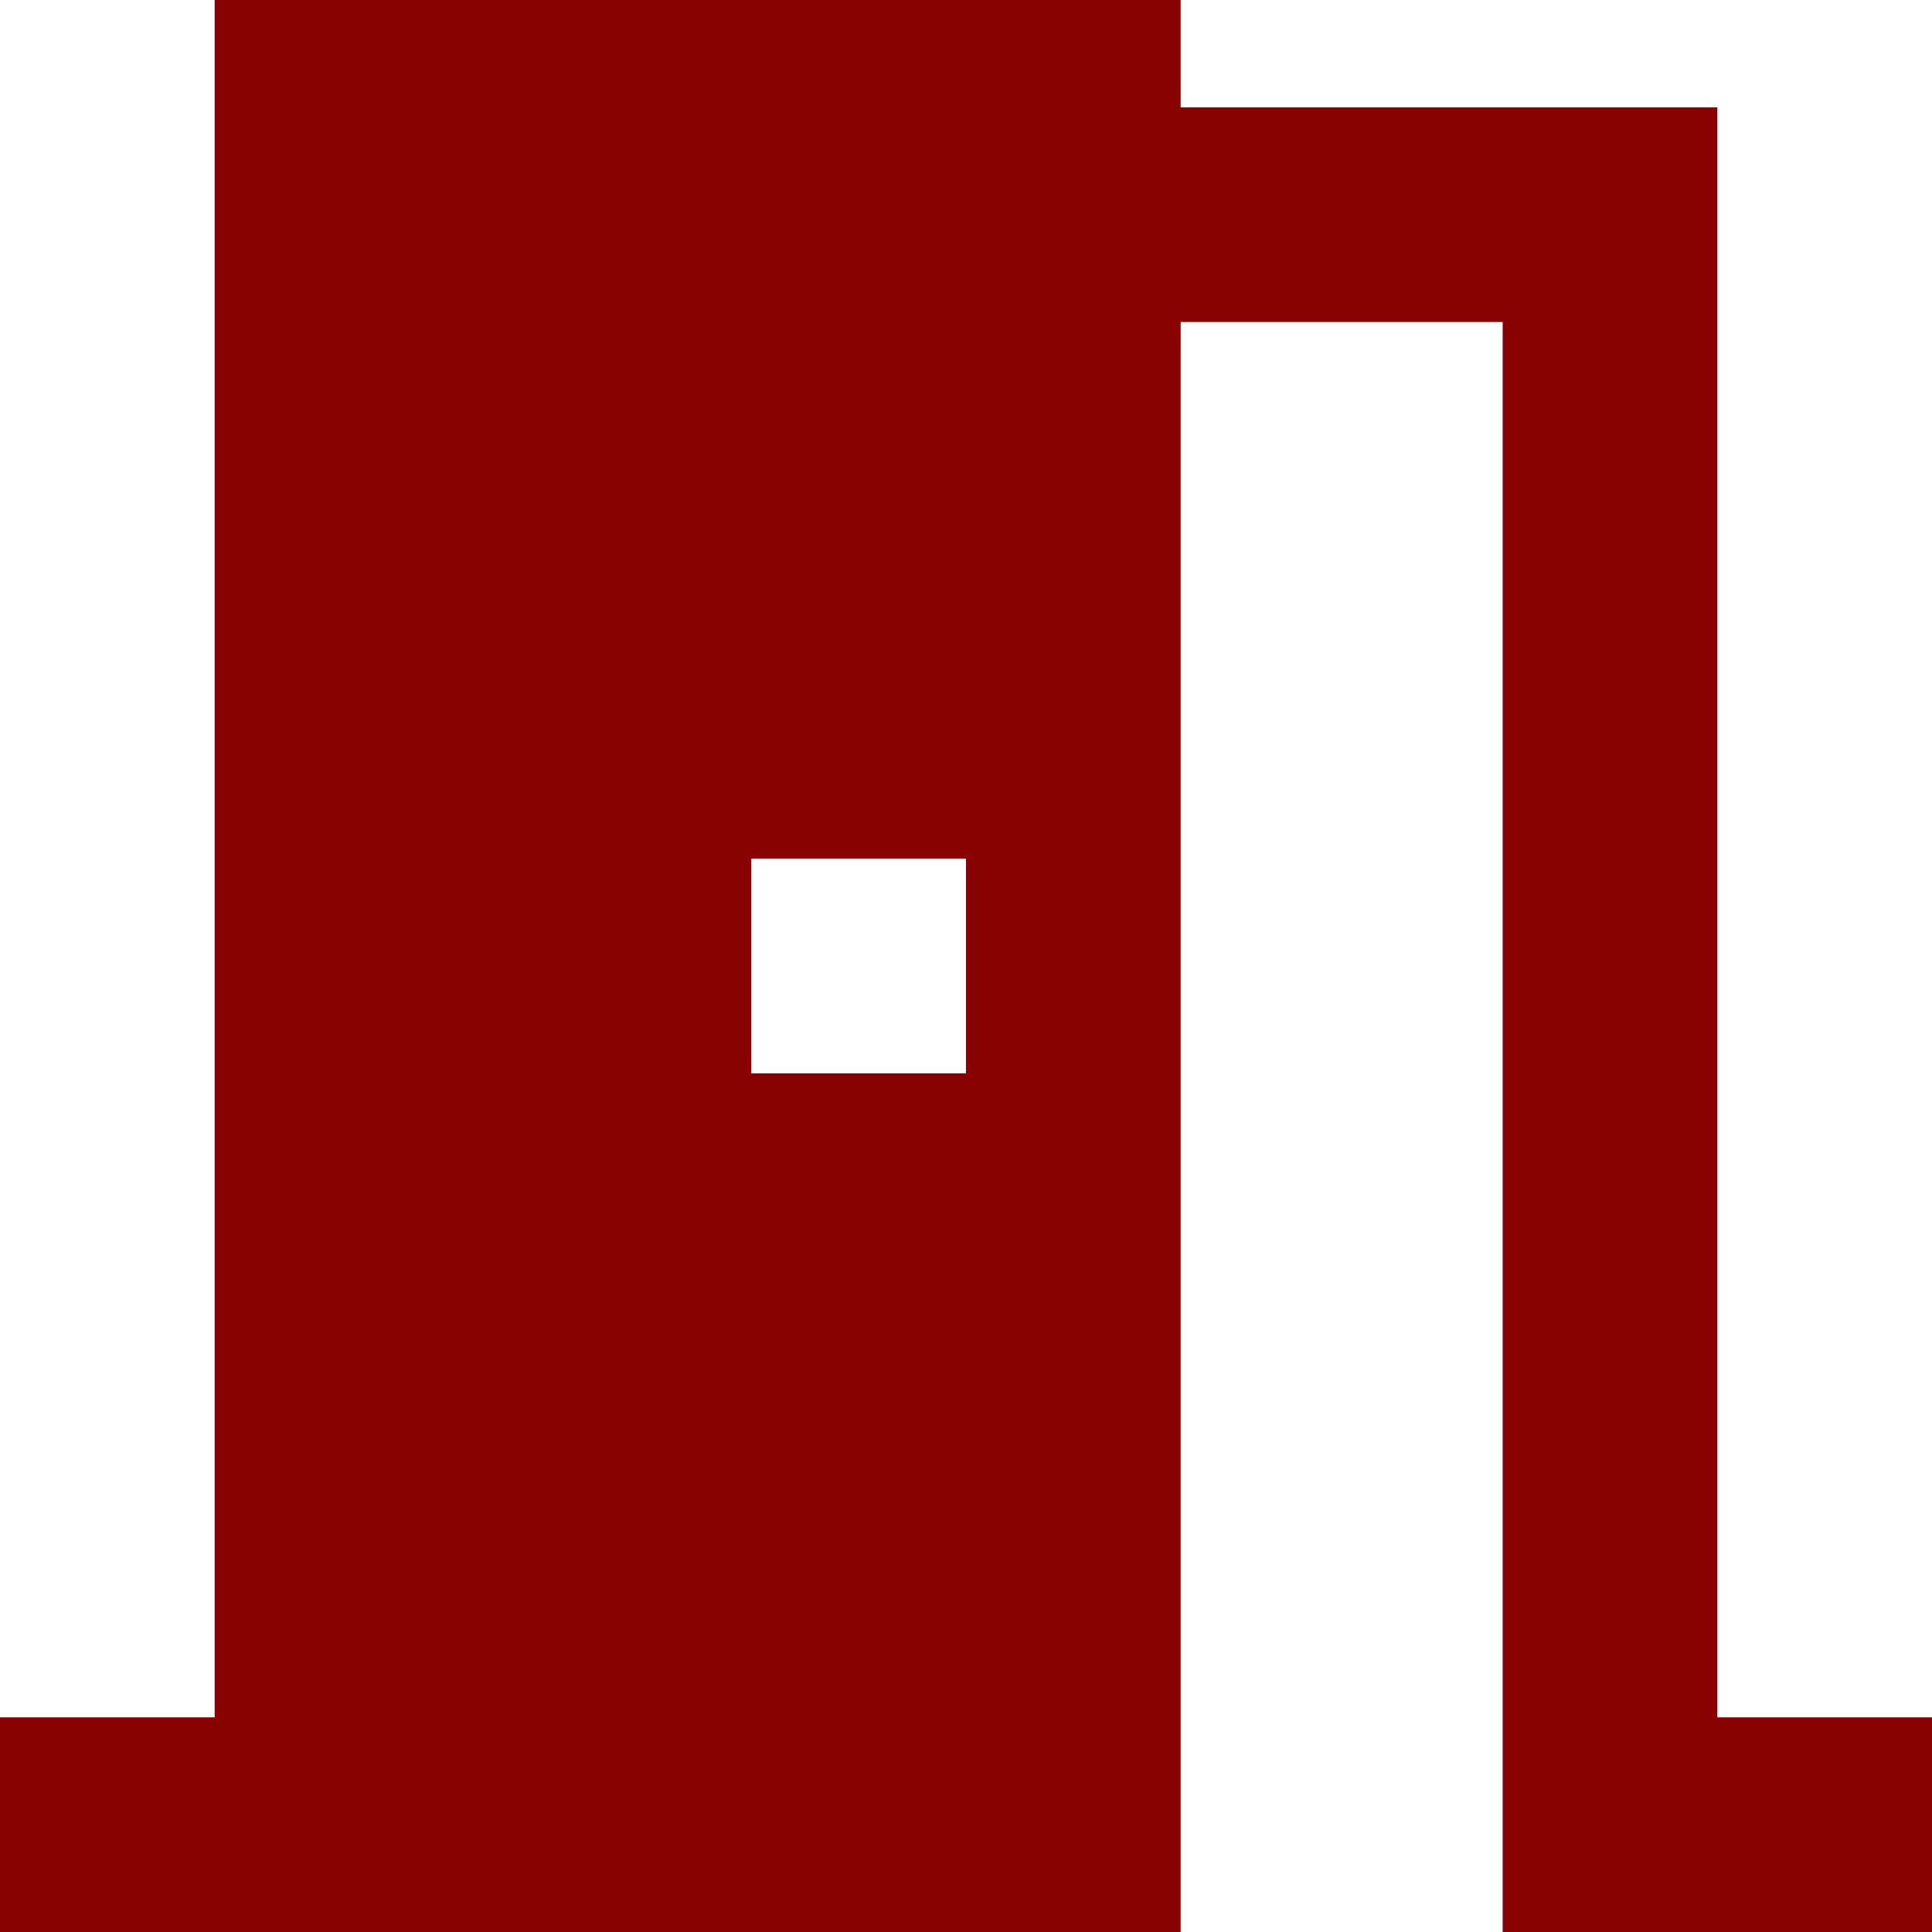
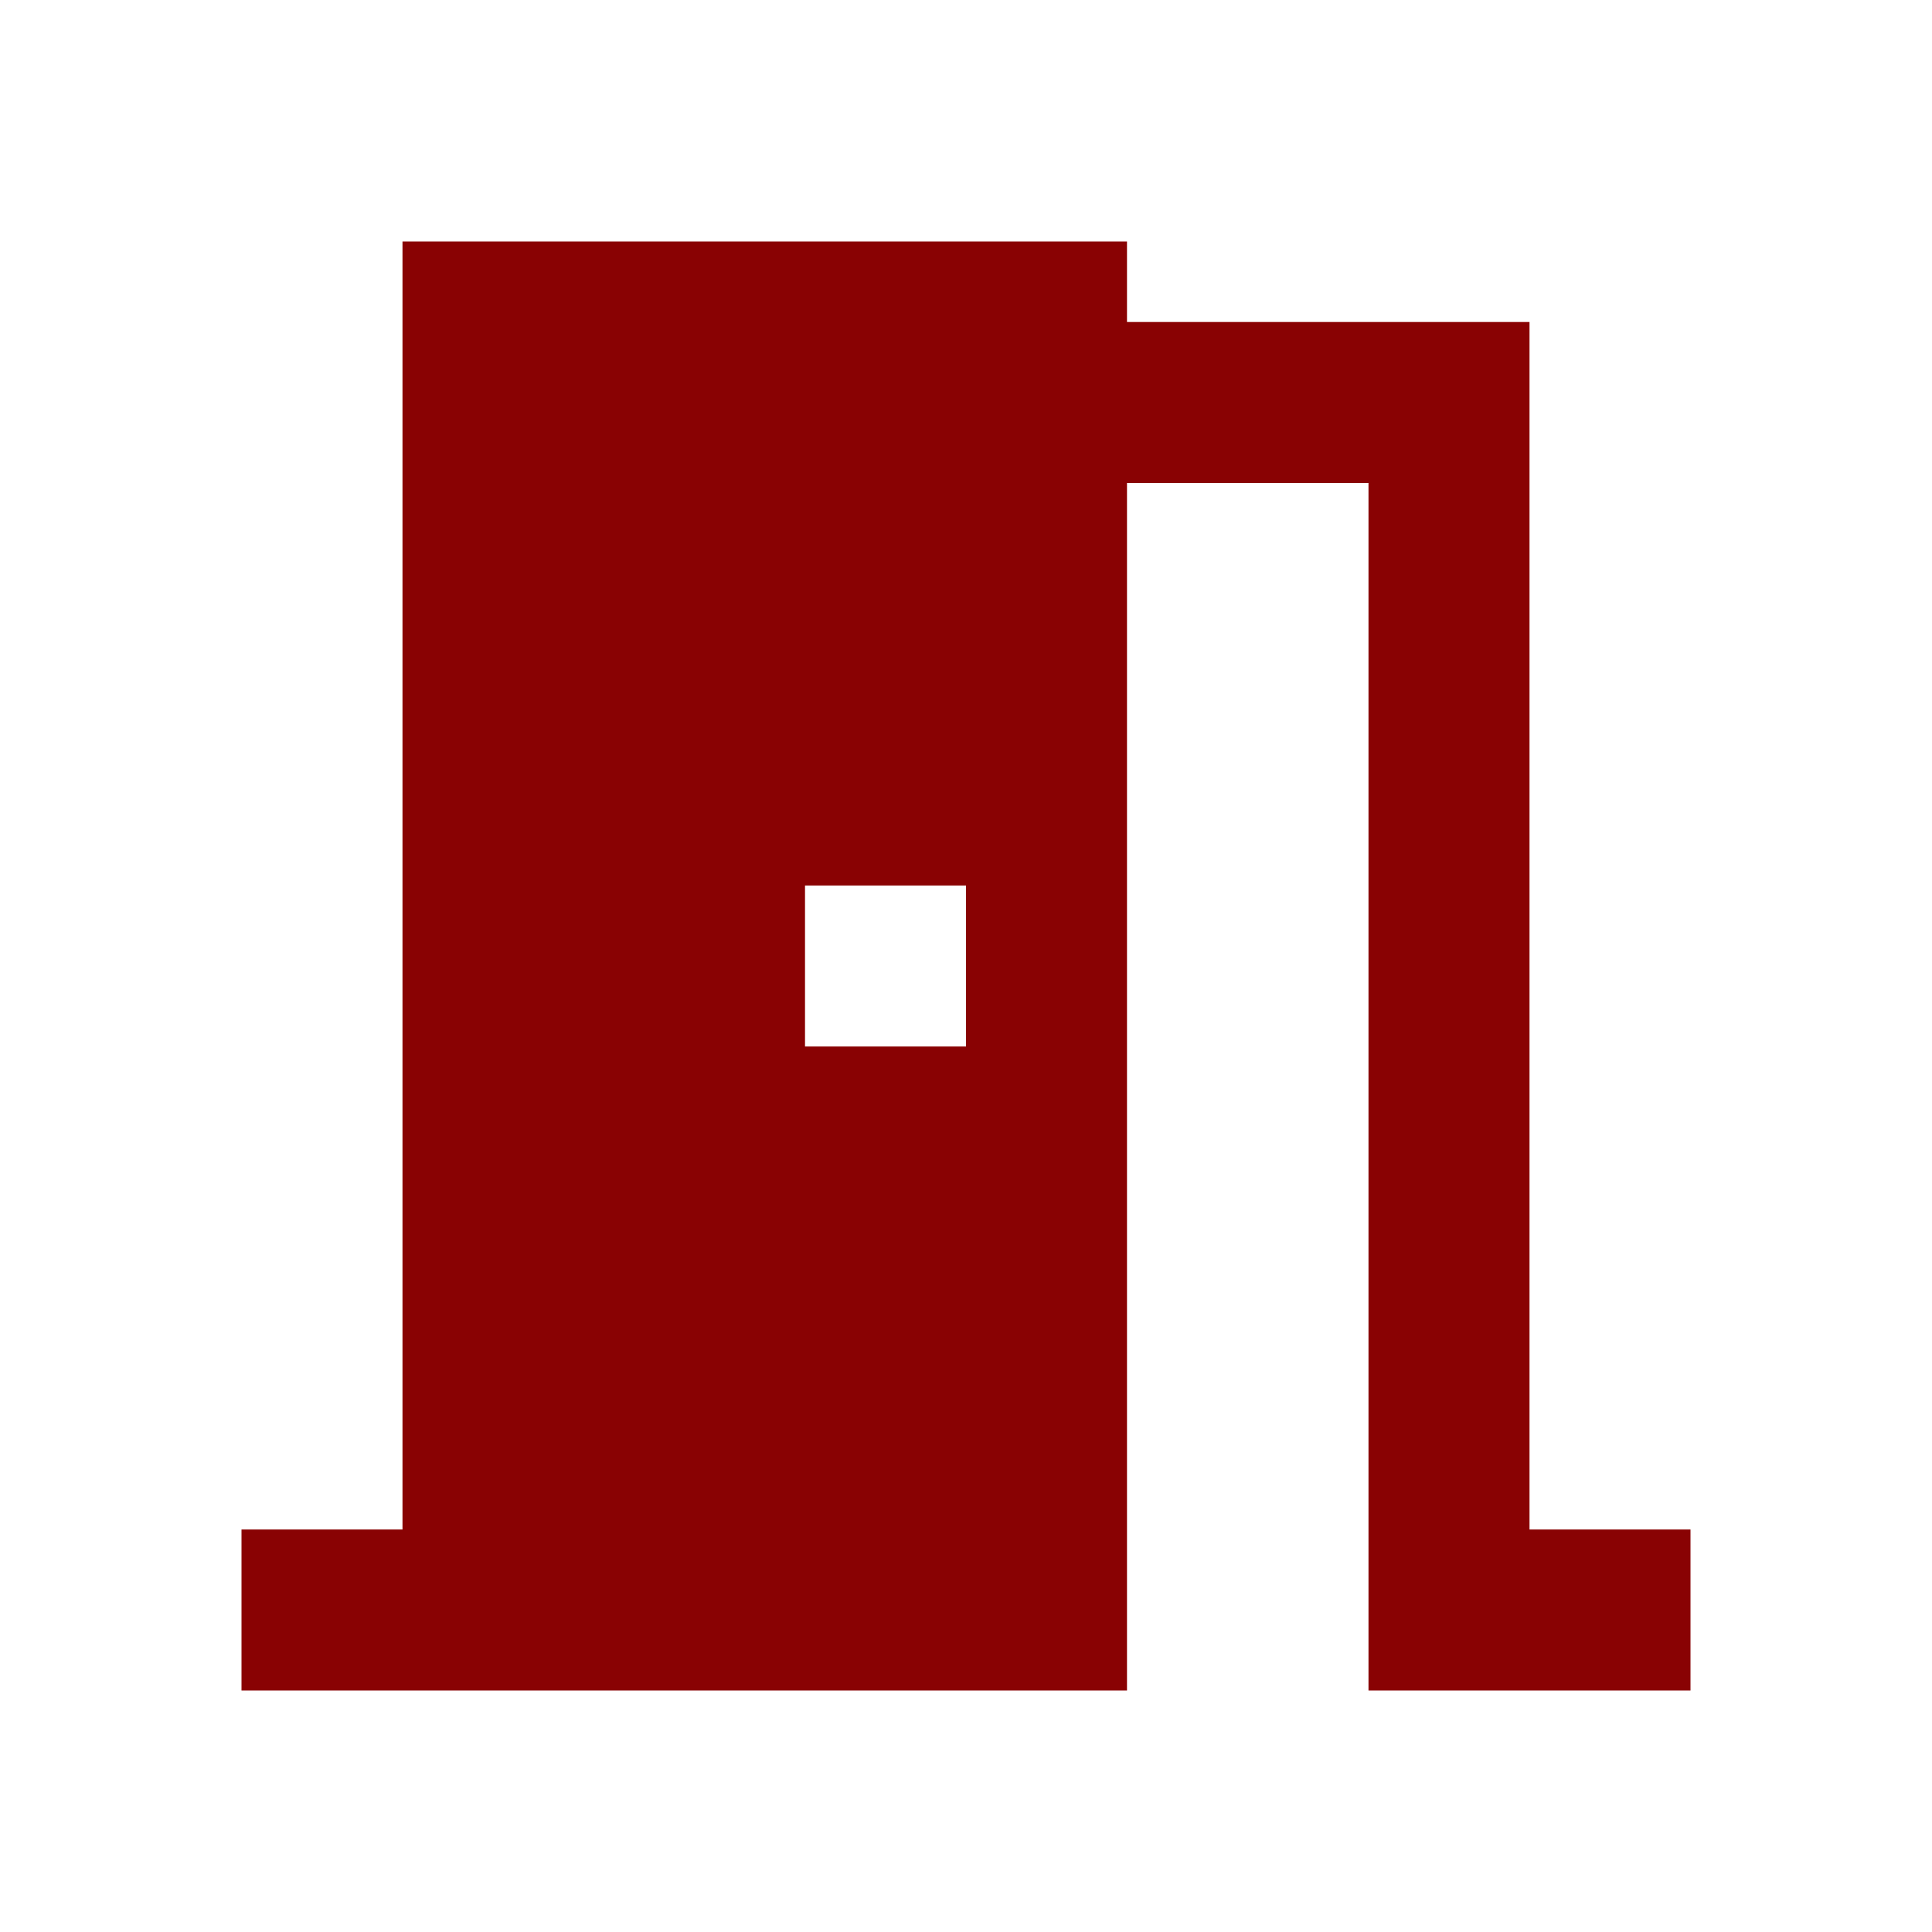
- <svg xmlns="http://www.w3.org/2000/svg" width="84" height="84" viewBox="0 0 84 84" fill="none">
-   <path d="M51.333 14V84H0V74.667H9.333V0H51.333V4.667H74.667V74.667H84V84H65.333V14H51.333ZM32.667 37.333V46.667H42V37.333H32.667Z" fill="#890203" />
+ <svg xmlns="http://www.w3.org/2000/svg" width="112" height="112" viewBox="0 0 112 112" fill="none">
+   <path d="M65.333 28V98H14V88.667H23.333V14H65.333V18.667H88.667V88.667H98V98H79.333V28H65.333ZM46.667 51.333V60.667H56V51.333H46.667Z" fill="#890203" />
</svg>
